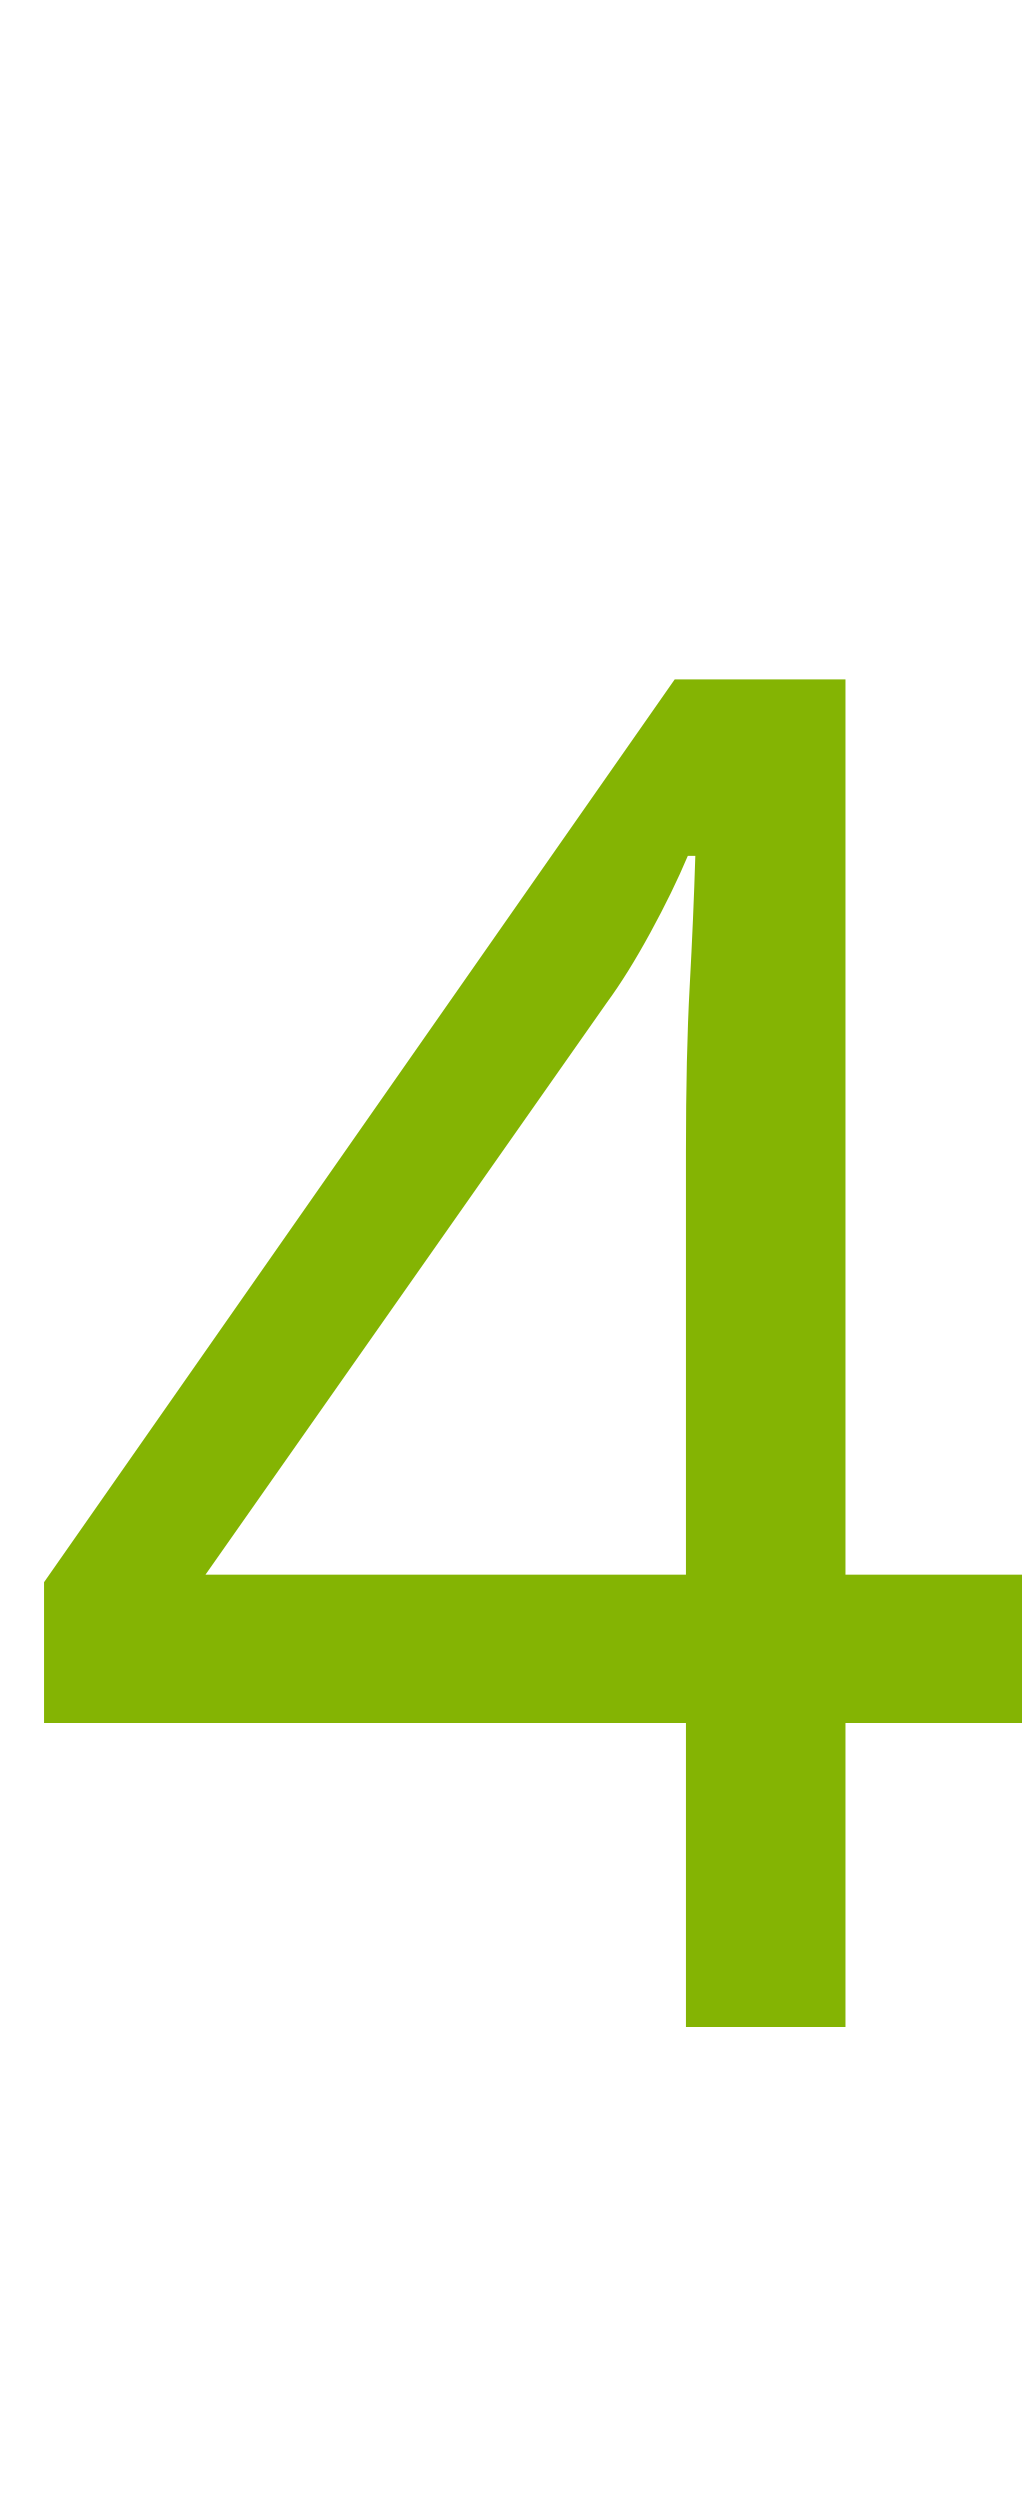
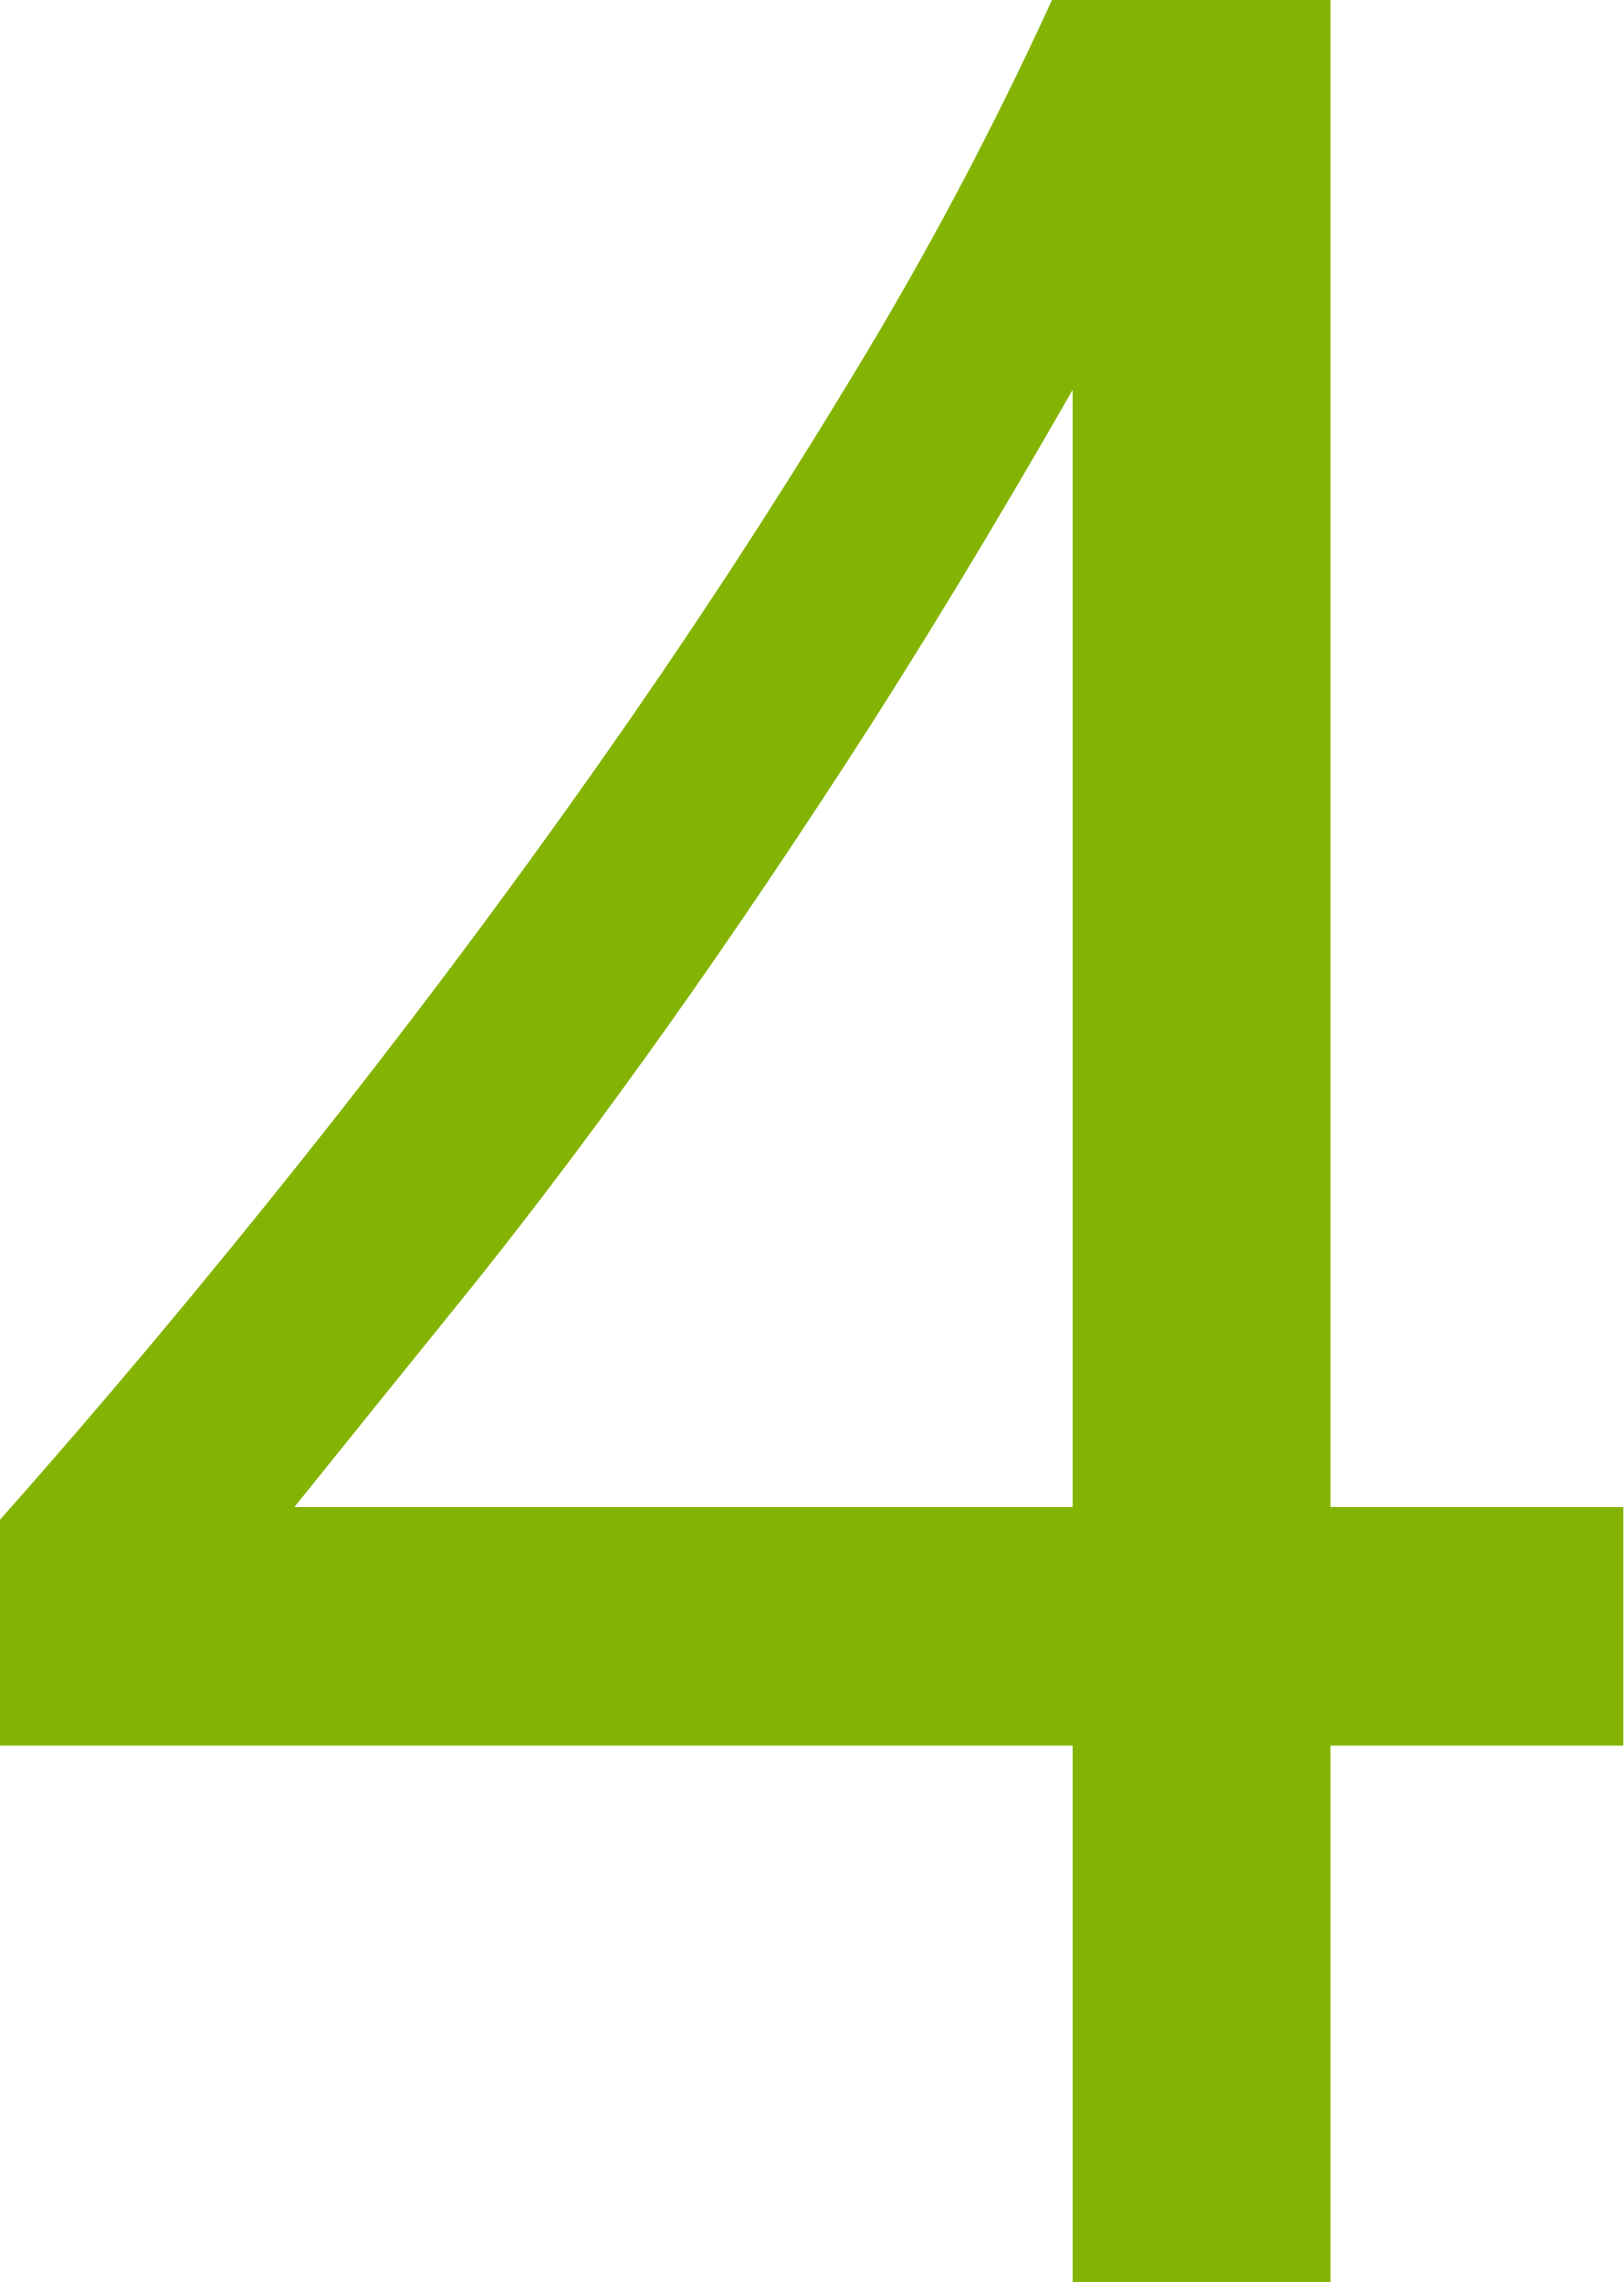
- <svg xmlns="http://www.w3.org/2000/svg" width="136" height="333" viewBox="0 0 136 333">
-   <text id="_4" data-name="4" transform="translate(68 270)" fill="#84b403" font-size="250" font-family="SegoeUI, Segoe UI">
-     <tspan x="-67.383" y="0">4</tspan>
-   </text>
+ <svg xmlns="http://www.w3.org/2000/svg" width="87.158" height="122.534" viewBox="0 0 87.158 122.534">
+   <path id="Path_1108" data-name="Path 1108" d="M25.464-122.534v80.92H41.187V-28.8H25.464V0H11.621V-28.8H-45.972V-40.93q8.032-9.058,16.235-19.354t15.68-20.892q7.477-10.6,13.843-21.149A193.281,193.281,0,0,0,10.51-122.534Zm-55.627,80.92H11.621V-101.6Q5.212-90.405-.513-81.6T-11.407-65.625q-5.17,7.178-9.869,12.988T-30.164-41.614Z" transform="translate(45.972 122.534)" fill="#84b403" />
</svg>
